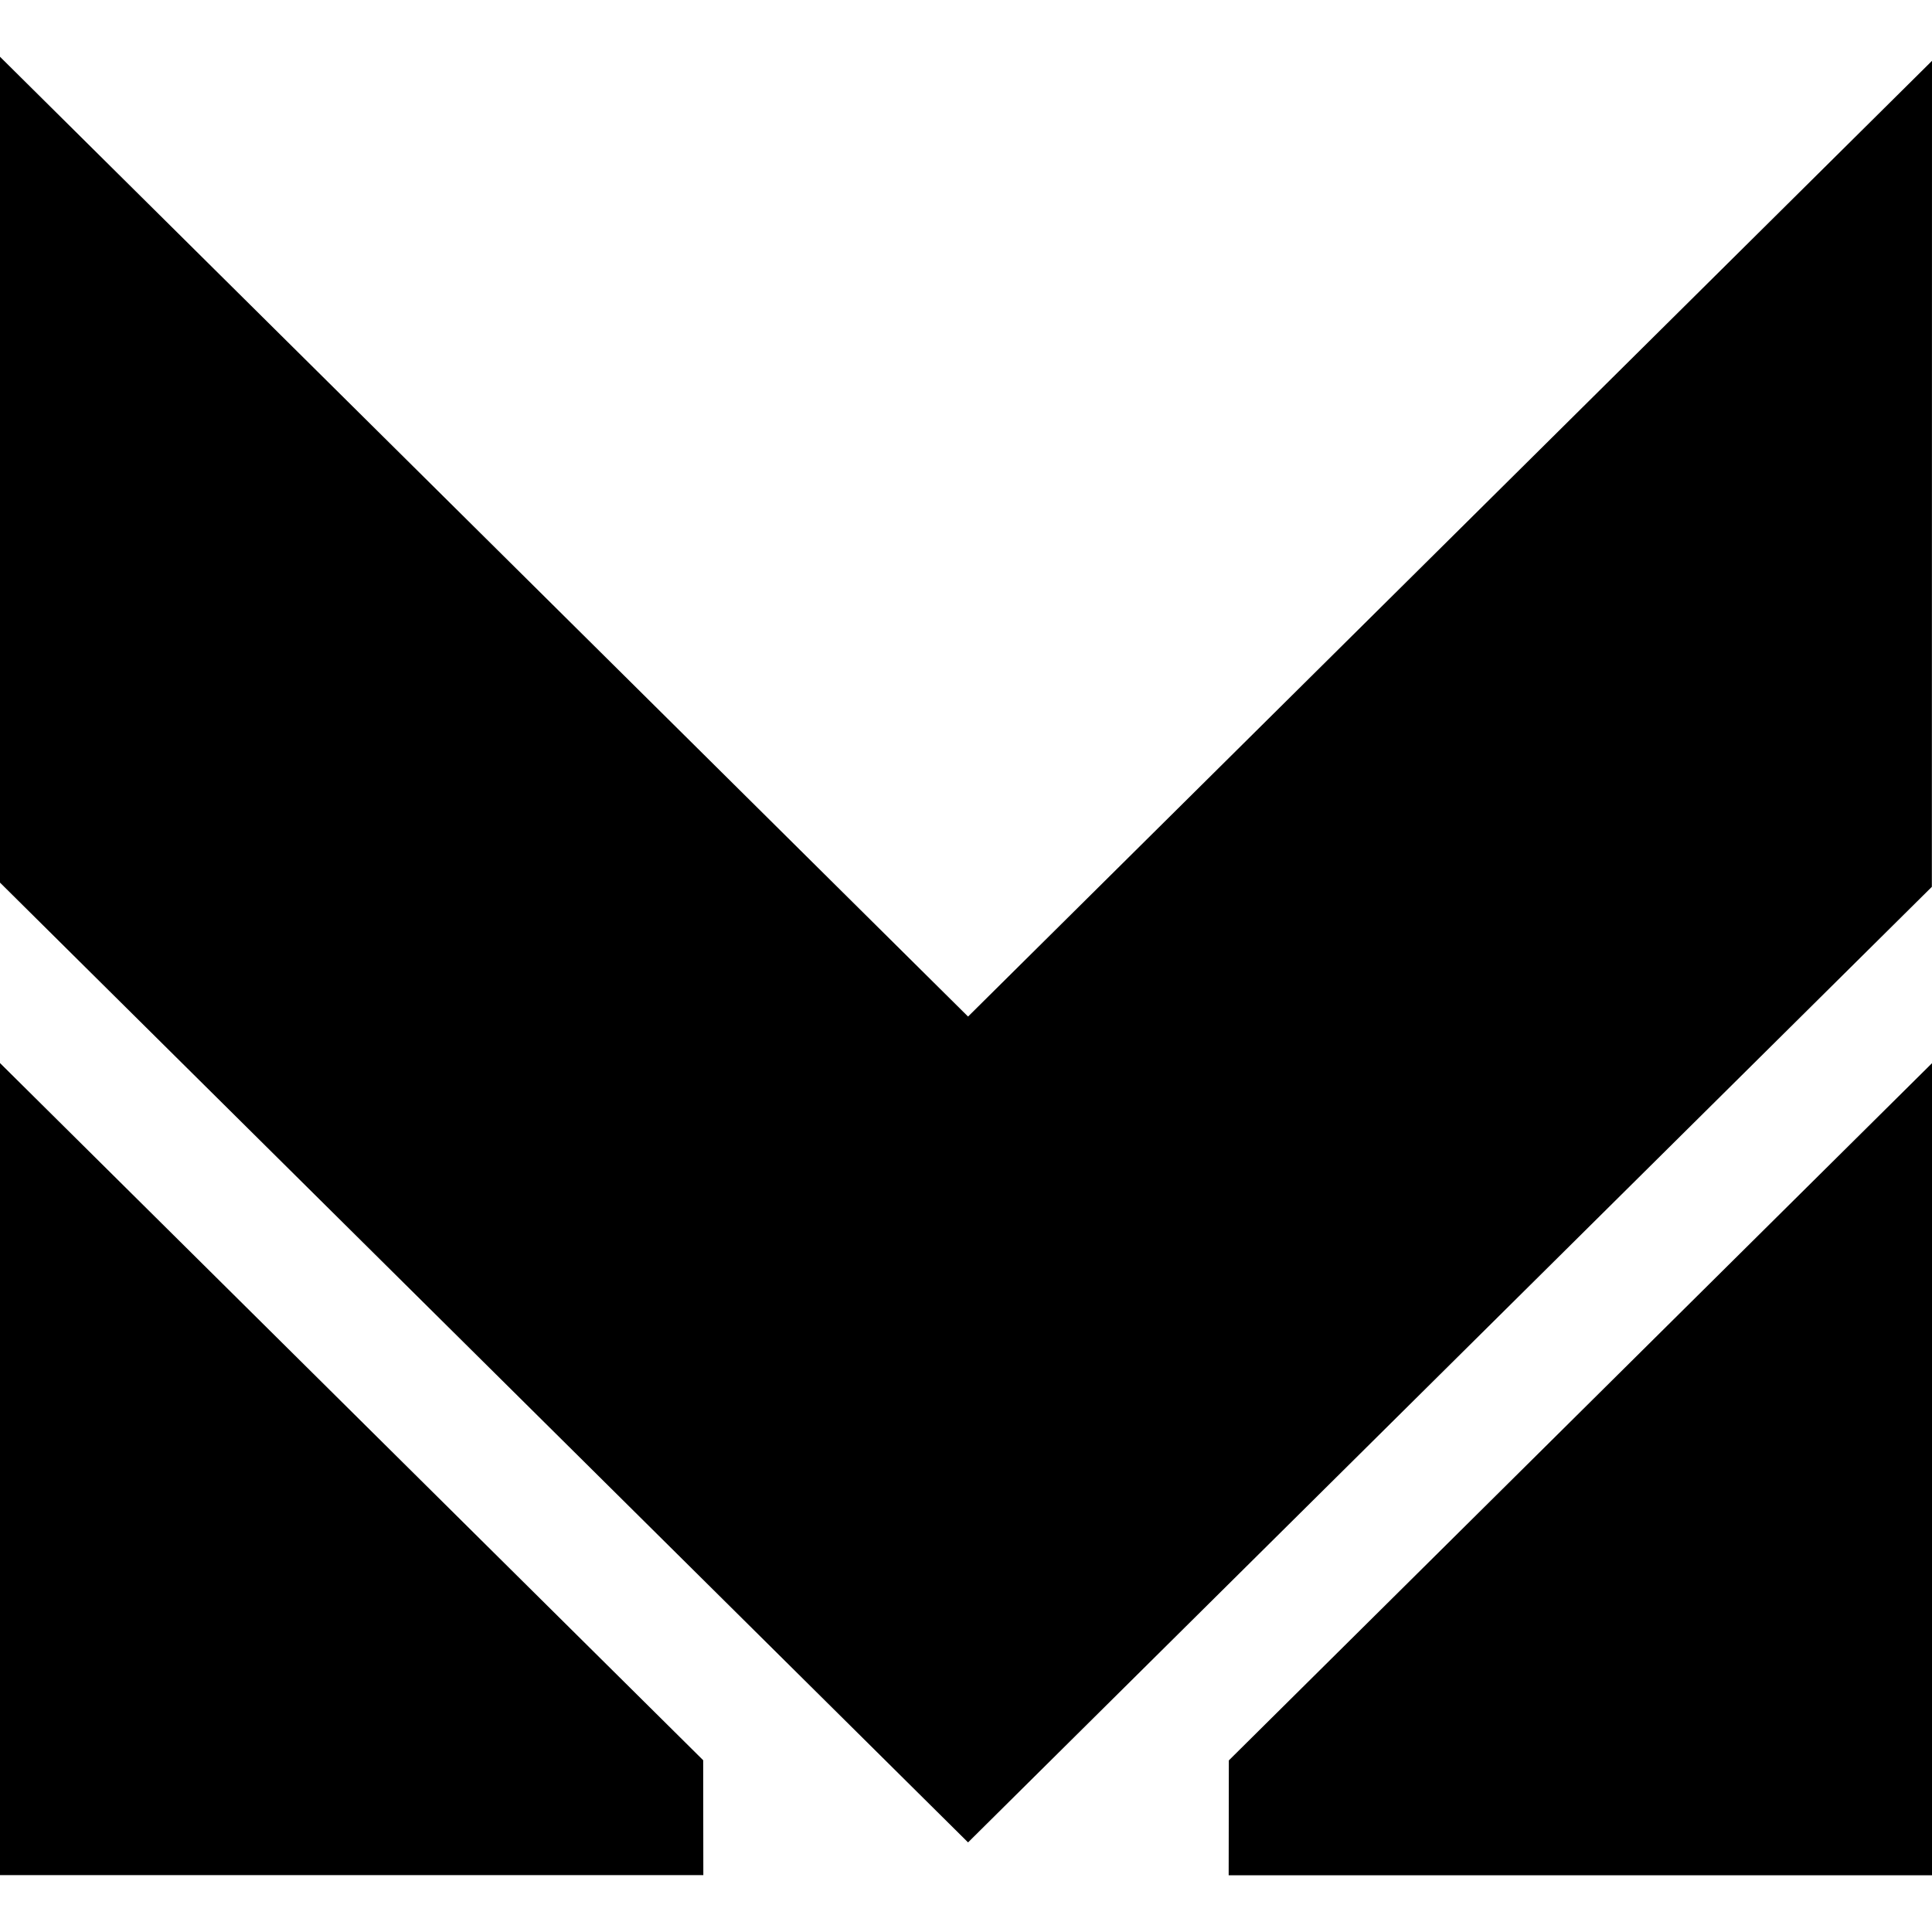
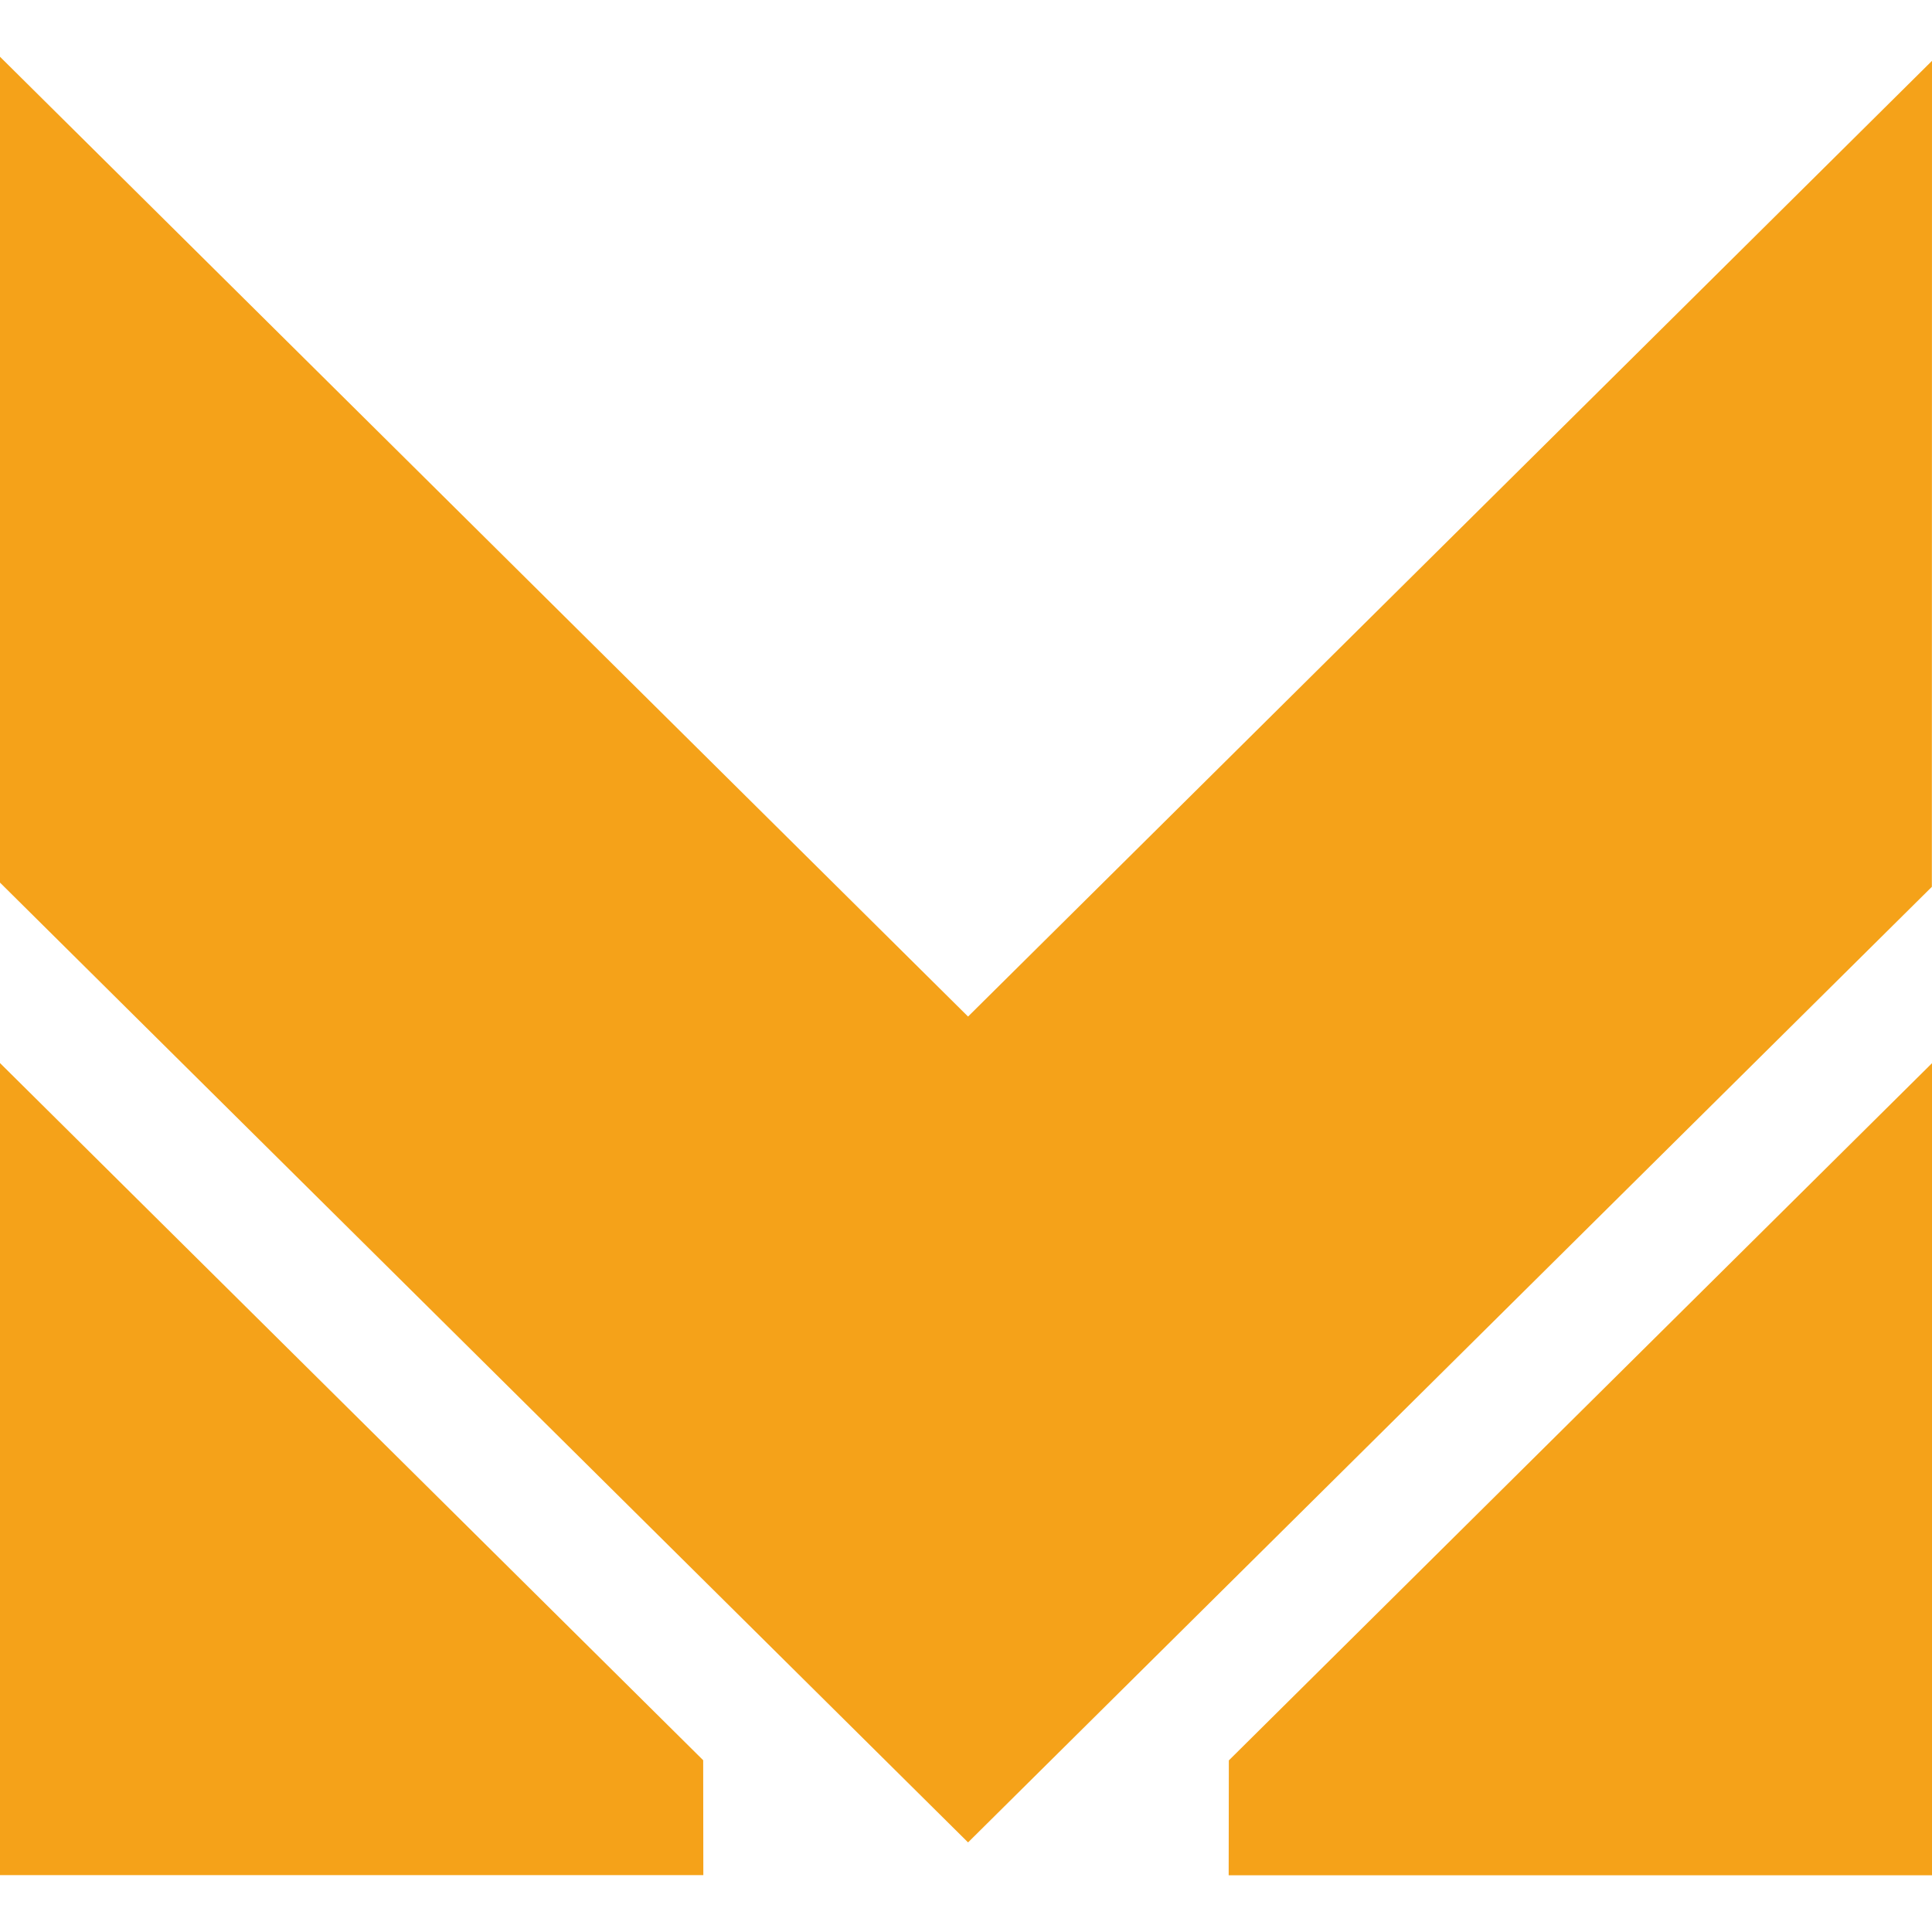
- <svg xmlns="http://www.w3.org/2000/svg" version="1.1" id="Capa_1" x="0px" y="0px" width="92.896px" height="92.896px" viewBox="0 0 92.896 92.896" style="enable-background:new 0 0 92.896 92.896;" xml:space="preserve">
+ <svg xmlns="http://www.w3.org/2000/svg" version="1.1" width="512" height="512" x="0" y="0" viewBox="0 0 92.896 92.896" style="enable-background:new 0 0 512 512" xml:space="preserve" class="">
  <g>
    <g>
-       <polygon points="0,51.115 0,90.161 33.818,90.161 33.811,84.637   " />
-       <polygon points="59.078,90.168 92.896,90.168 92.896,51.121 59.086,84.645   " />
-       <polygon points="92.896,2.925 46.547,48.879 0,2.729 0,42.438 46.547,88.588 92.889,42.641   " />
+       <g>
+         <polygon points="0,51.115 0,90.161 33.818,90.161 33.811,84.637   " fill="#f5a219" data-original="#000000" style="" class="" />
+         <polygon points="59.078,90.168 92.896,90.168 92.896,51.121 59.086,84.645   " fill="#f5a219" data-original="#000000" style="" class="" />
+         <polygon points="92.896,2.925 46.547,48.879 0,2.729 0,42.438 46.547,88.588 92.889,42.641   " fill="#f5a219" data-original="#000000" style="" class="" />
+       </g>
    </g>
+     <g>
+ </g>
+     <g>
+ </g>
+     <g>
+ </g>
+     <g>
+ </g>
+     <g>
+ </g>
+     <g>
+ </g>
+     <g>
+ </g>
+     <g>
+ </g>
+     <g>
+ </g>
+     <g>
+ </g>
+     <g>
+ </g>
+     <g>
+ </g>
+     <g>
+ </g>
+     <g>
+ </g>
+     <g>
+ </g>
  </g>
-   <g>
- </g>
-   <g>
- </g>
-   <g>
- </g>
-   <g>
- </g>
-   <g>
- </g>
-   <g>
- </g>
-   <g>
- </g>
-   <g>
- </g>
-   <g>
- </g>
-   <g>
- </g>
-   <g>
- </g>
-   <g>
- </g>
-   <g>
- </g>
-   <g>
- </g>
-   <g>
- </g>
</svg>
